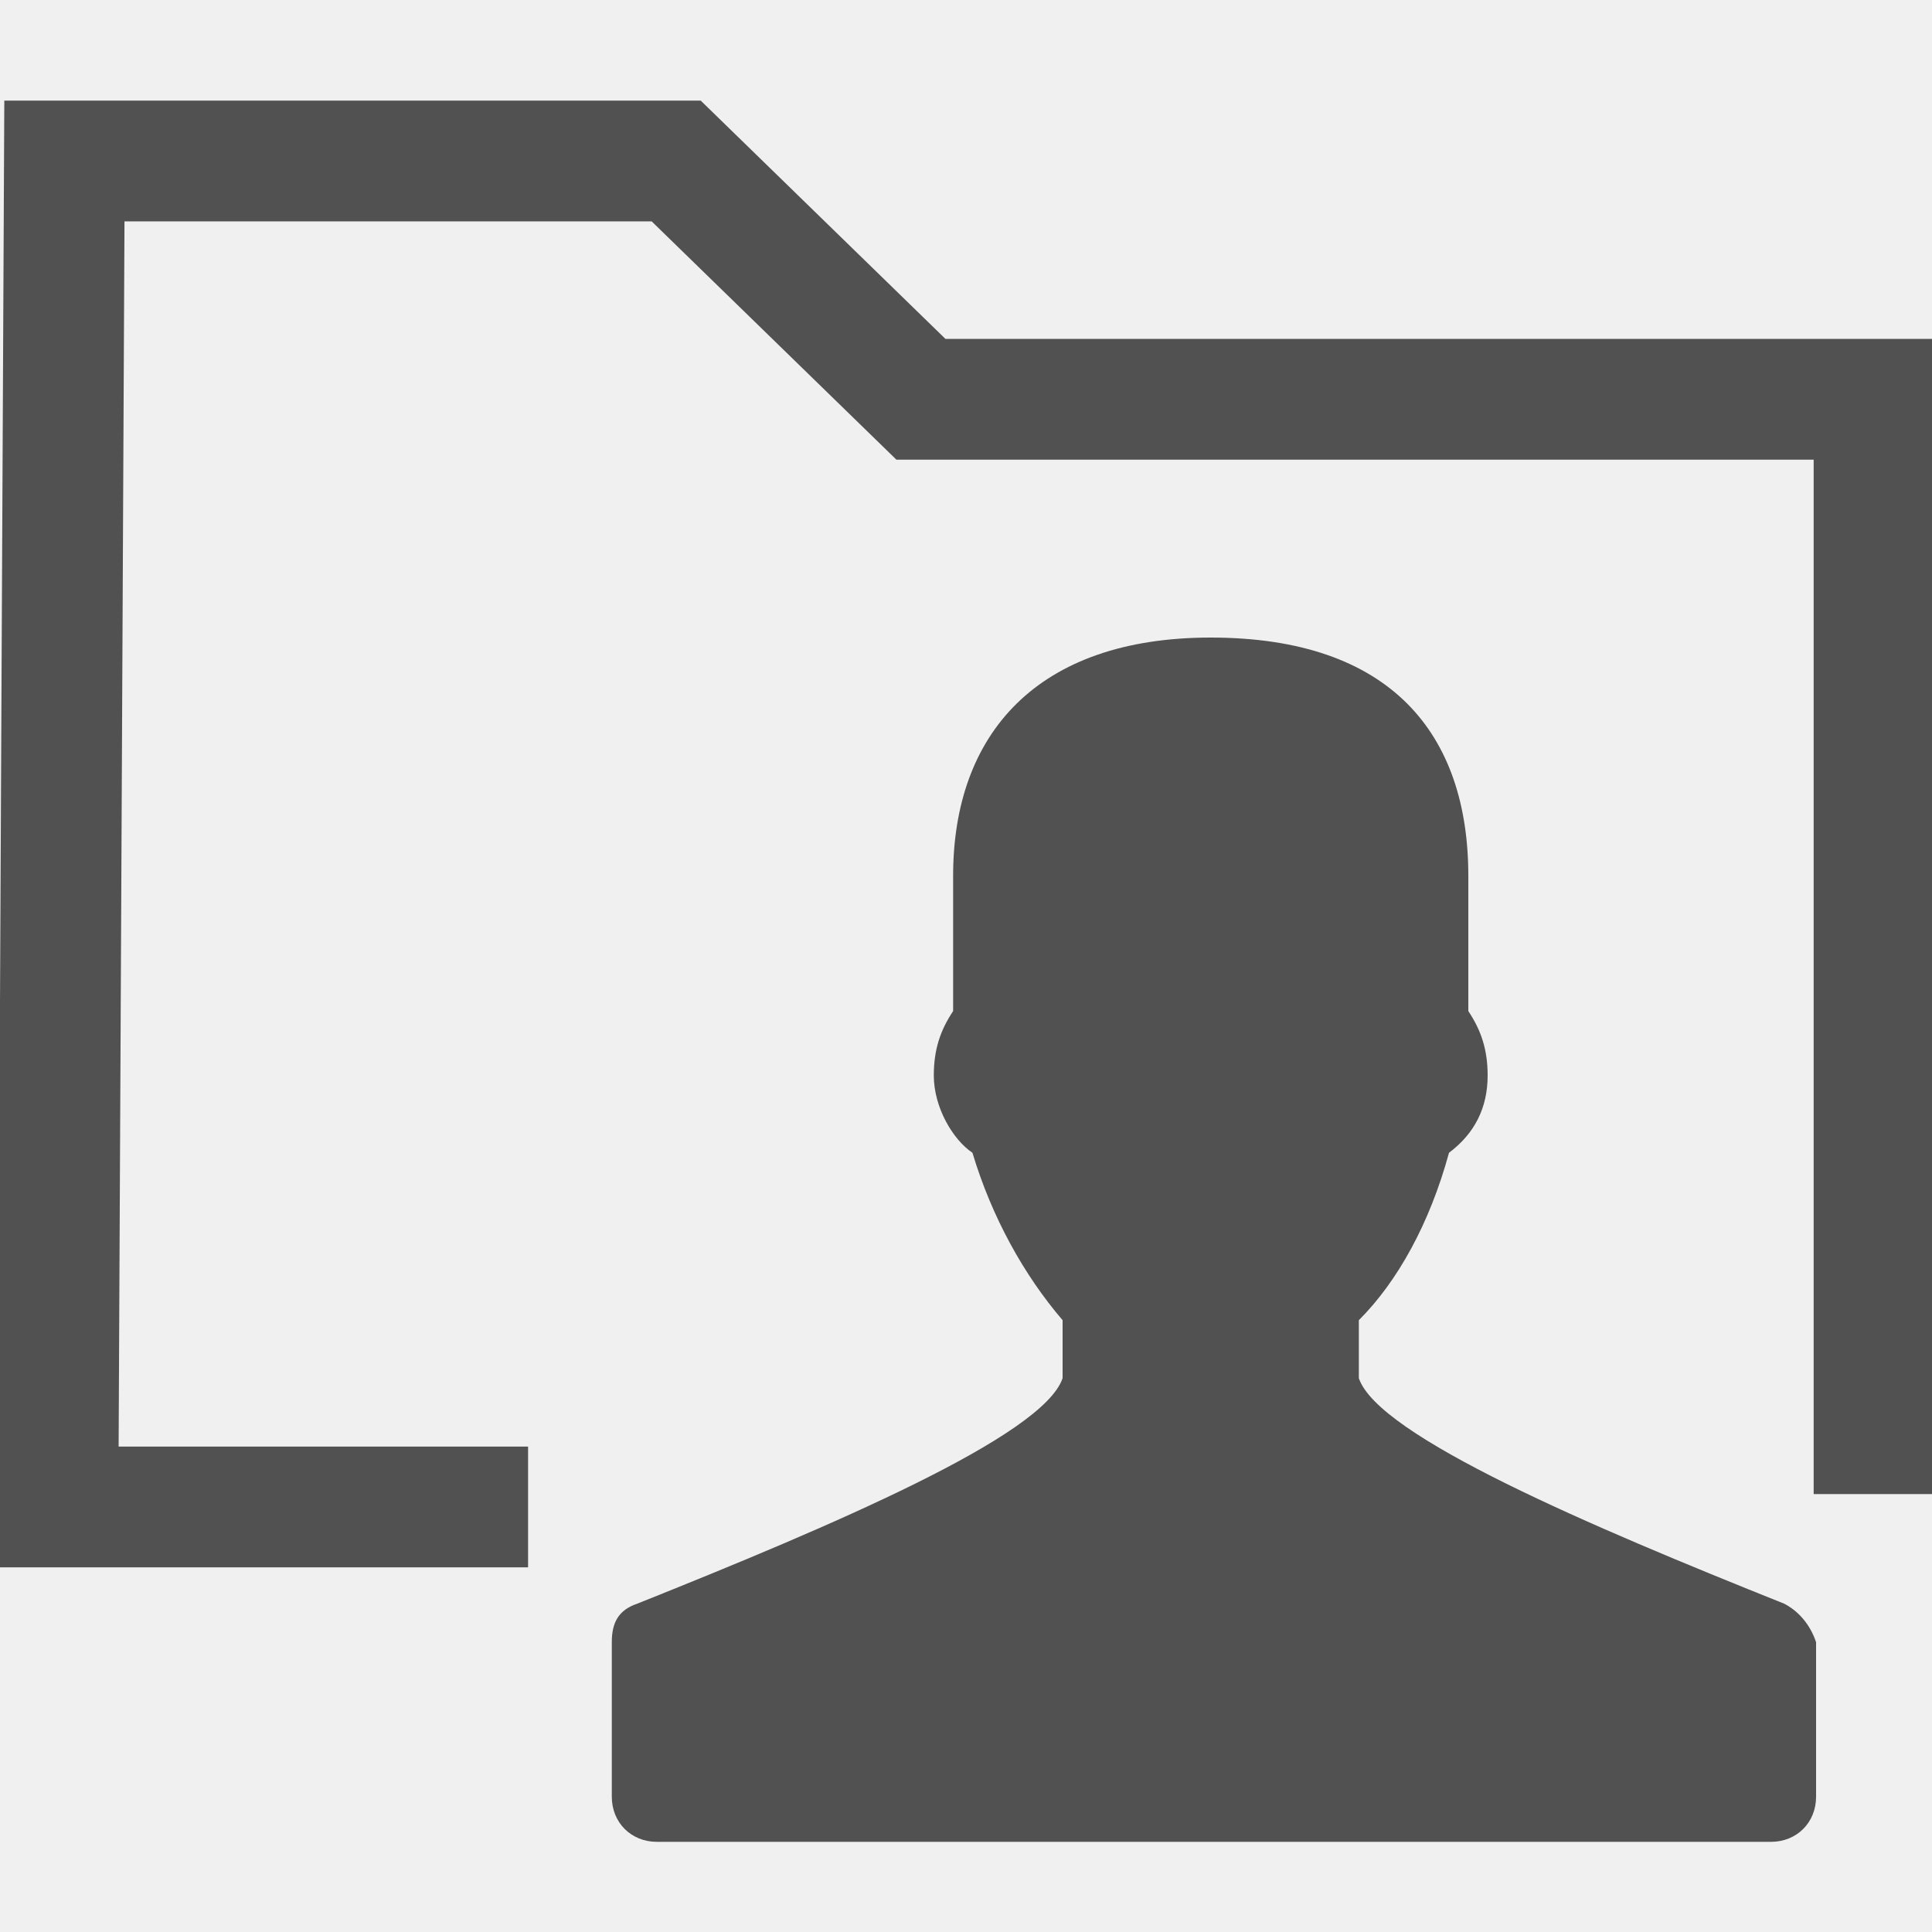
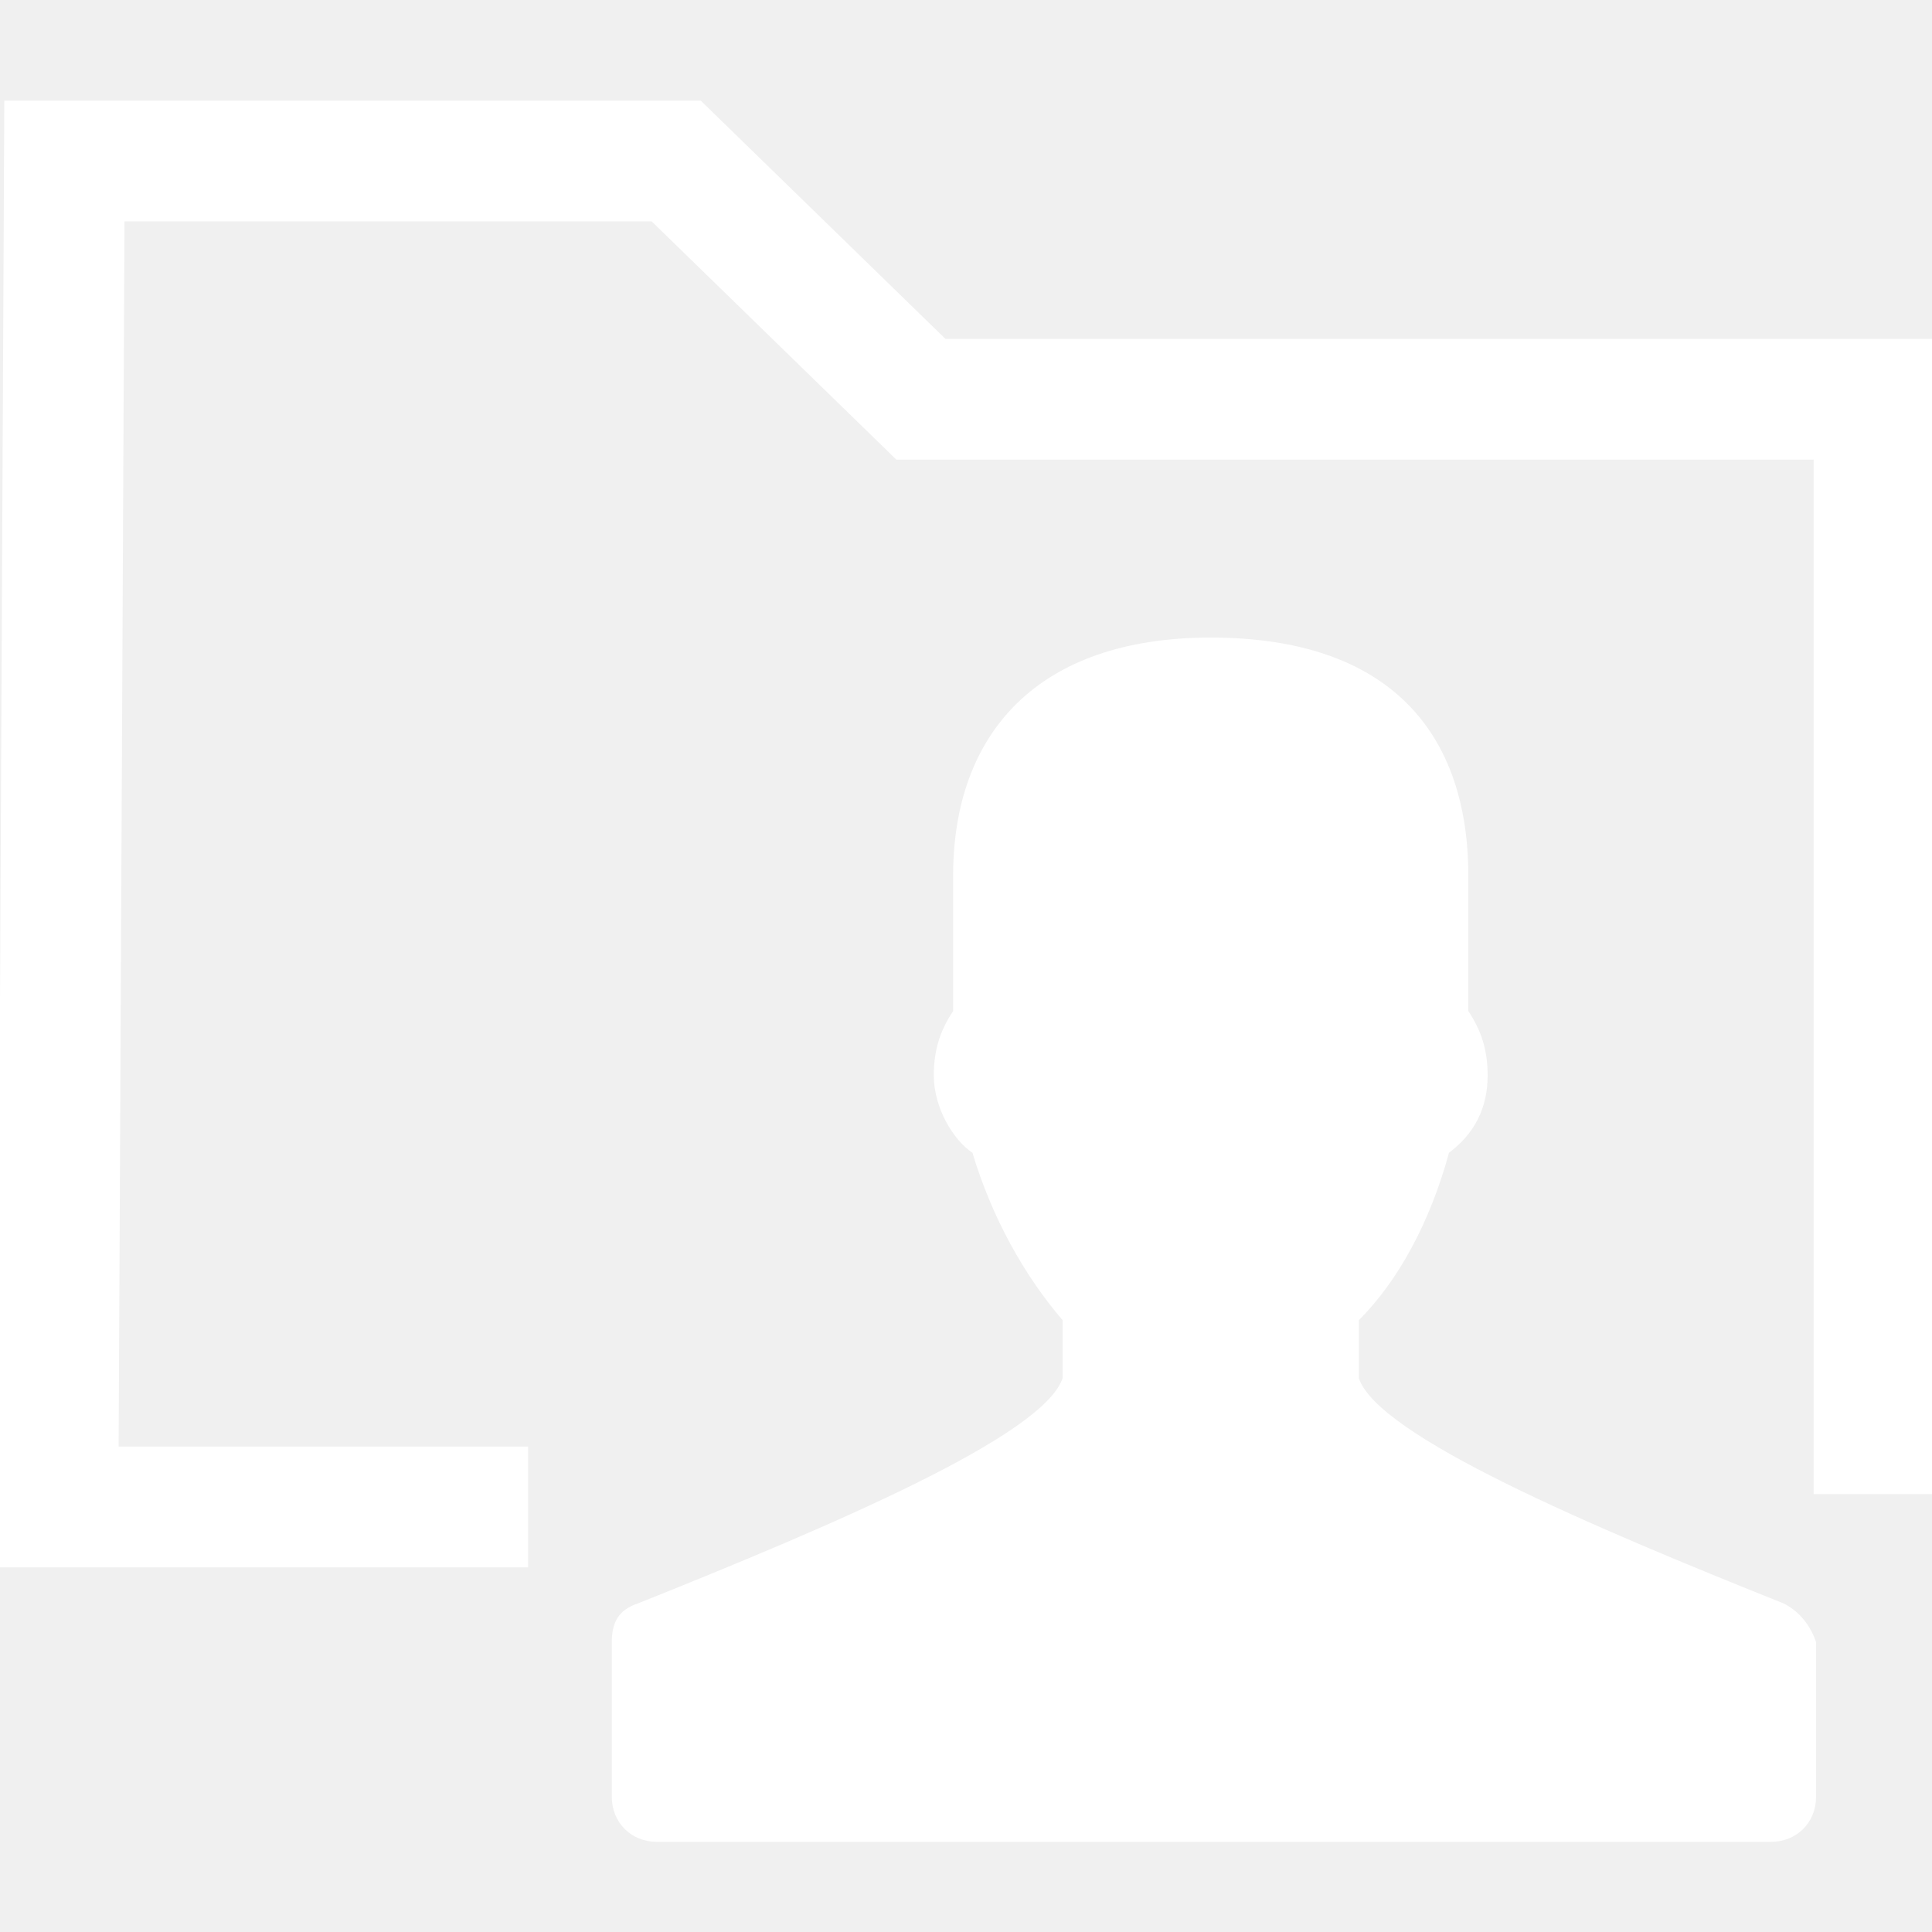
- <svg xmlns="http://www.w3.org/2000/svg" version="1.1" id="protected-folder" x="0px" y="0px" viewBox="0 0 30 30" style="enable-background:new 0 0 30 30;" xml:space="preserve">
-   <style type="text/css">
- 	.st0{fill:#515151;}
- 	.st1{fill:none;stroke:#515151;stroke-width:1.875;stroke-miterlimit:7.5;}
- </style>
-   <path id="user" class="st0" d="M27.7,24.9c-3-1.2-6.3-2.6-6.6-3.5v-0.9c0.6-0.6,1.1-1.5,1.4-2.6c0.4-0.3,0.6-0.7,0.6-1.2  c0-0.4-0.1-0.7-0.3-1v-2.1c0-2.2-1.2-3.7-4-3.7c-2.7,0-4,1.5-4,3.7v2.1c-0.2,0.3-0.3,0.6-0.3,1c0,0.5,0.3,1,0.6,1.2  c0.3,1,0.8,1.9,1.4,2.6v0.9c-0.3,0.9-3.6,2.3-6.6,3.5c-0.3,0.1-0.4,0.3-0.4,0.6v2.4c0,0.4,0.3,0.7,0.7,0.7h17.3  c0.4,0,0.7-0.3,0.7-0.7v-2.4C28.1,25.2,27.9,25,27.7,24.9z" />
-   <path id="folder" class="st1" d="M8.2,23.4H0.9L1,2.5h9.5l3.8,3.7h14.8v17l0,0" />
+ <svg xmlns="http://www.w3.org/2000/svg" version="1.1" id="protected-folder" x="0px" y="0px" viewBox="0 0 30 30" class="icon-color" style="enable-background:new 0 0 30 30;" xml:space="preserve">
+   <path id="user" fill="#fff" d="M27.7,24.9c-3-1.2-6.3-2.6-6.6-3.5v-0.9c0.6-0.6,1.1-1.5,1.4-2.6c0.4-0.3,0.6-0.7,0.6-1.2  c0-0.4-0.1-0.7-0.3-1v-2.1c0-2.2-1.2-3.7-4-3.7c-2.7,0-4,1.5-4,3.7v2.1c-0.2,0.3-0.3,0.6-0.3,1c0,0.5,0.3,1,0.6,1.2  c0.3,1,0.8,1.9,1.4,2.6v0.9c-0.3,0.9-3.6,2.3-6.6,3.5c-0.3,0.1-0.4,0.3-0.4,0.6v2.4c0,0.4,0.3,0.7,0.7,0.7h17.3  c0.4,0,0.7-0.3,0.7-0.7v-2.4C28.1,25.2,27.9,25,27.7,24.9z" />
+   <path fill="none" stroke="#fff" stroke-width="1.875" stroke-miterlimit="7.5" d="M8.2,23.4H0.9L1,2.5h9.5l3.8,3.7h14.8v17l0,0" />
</svg>
